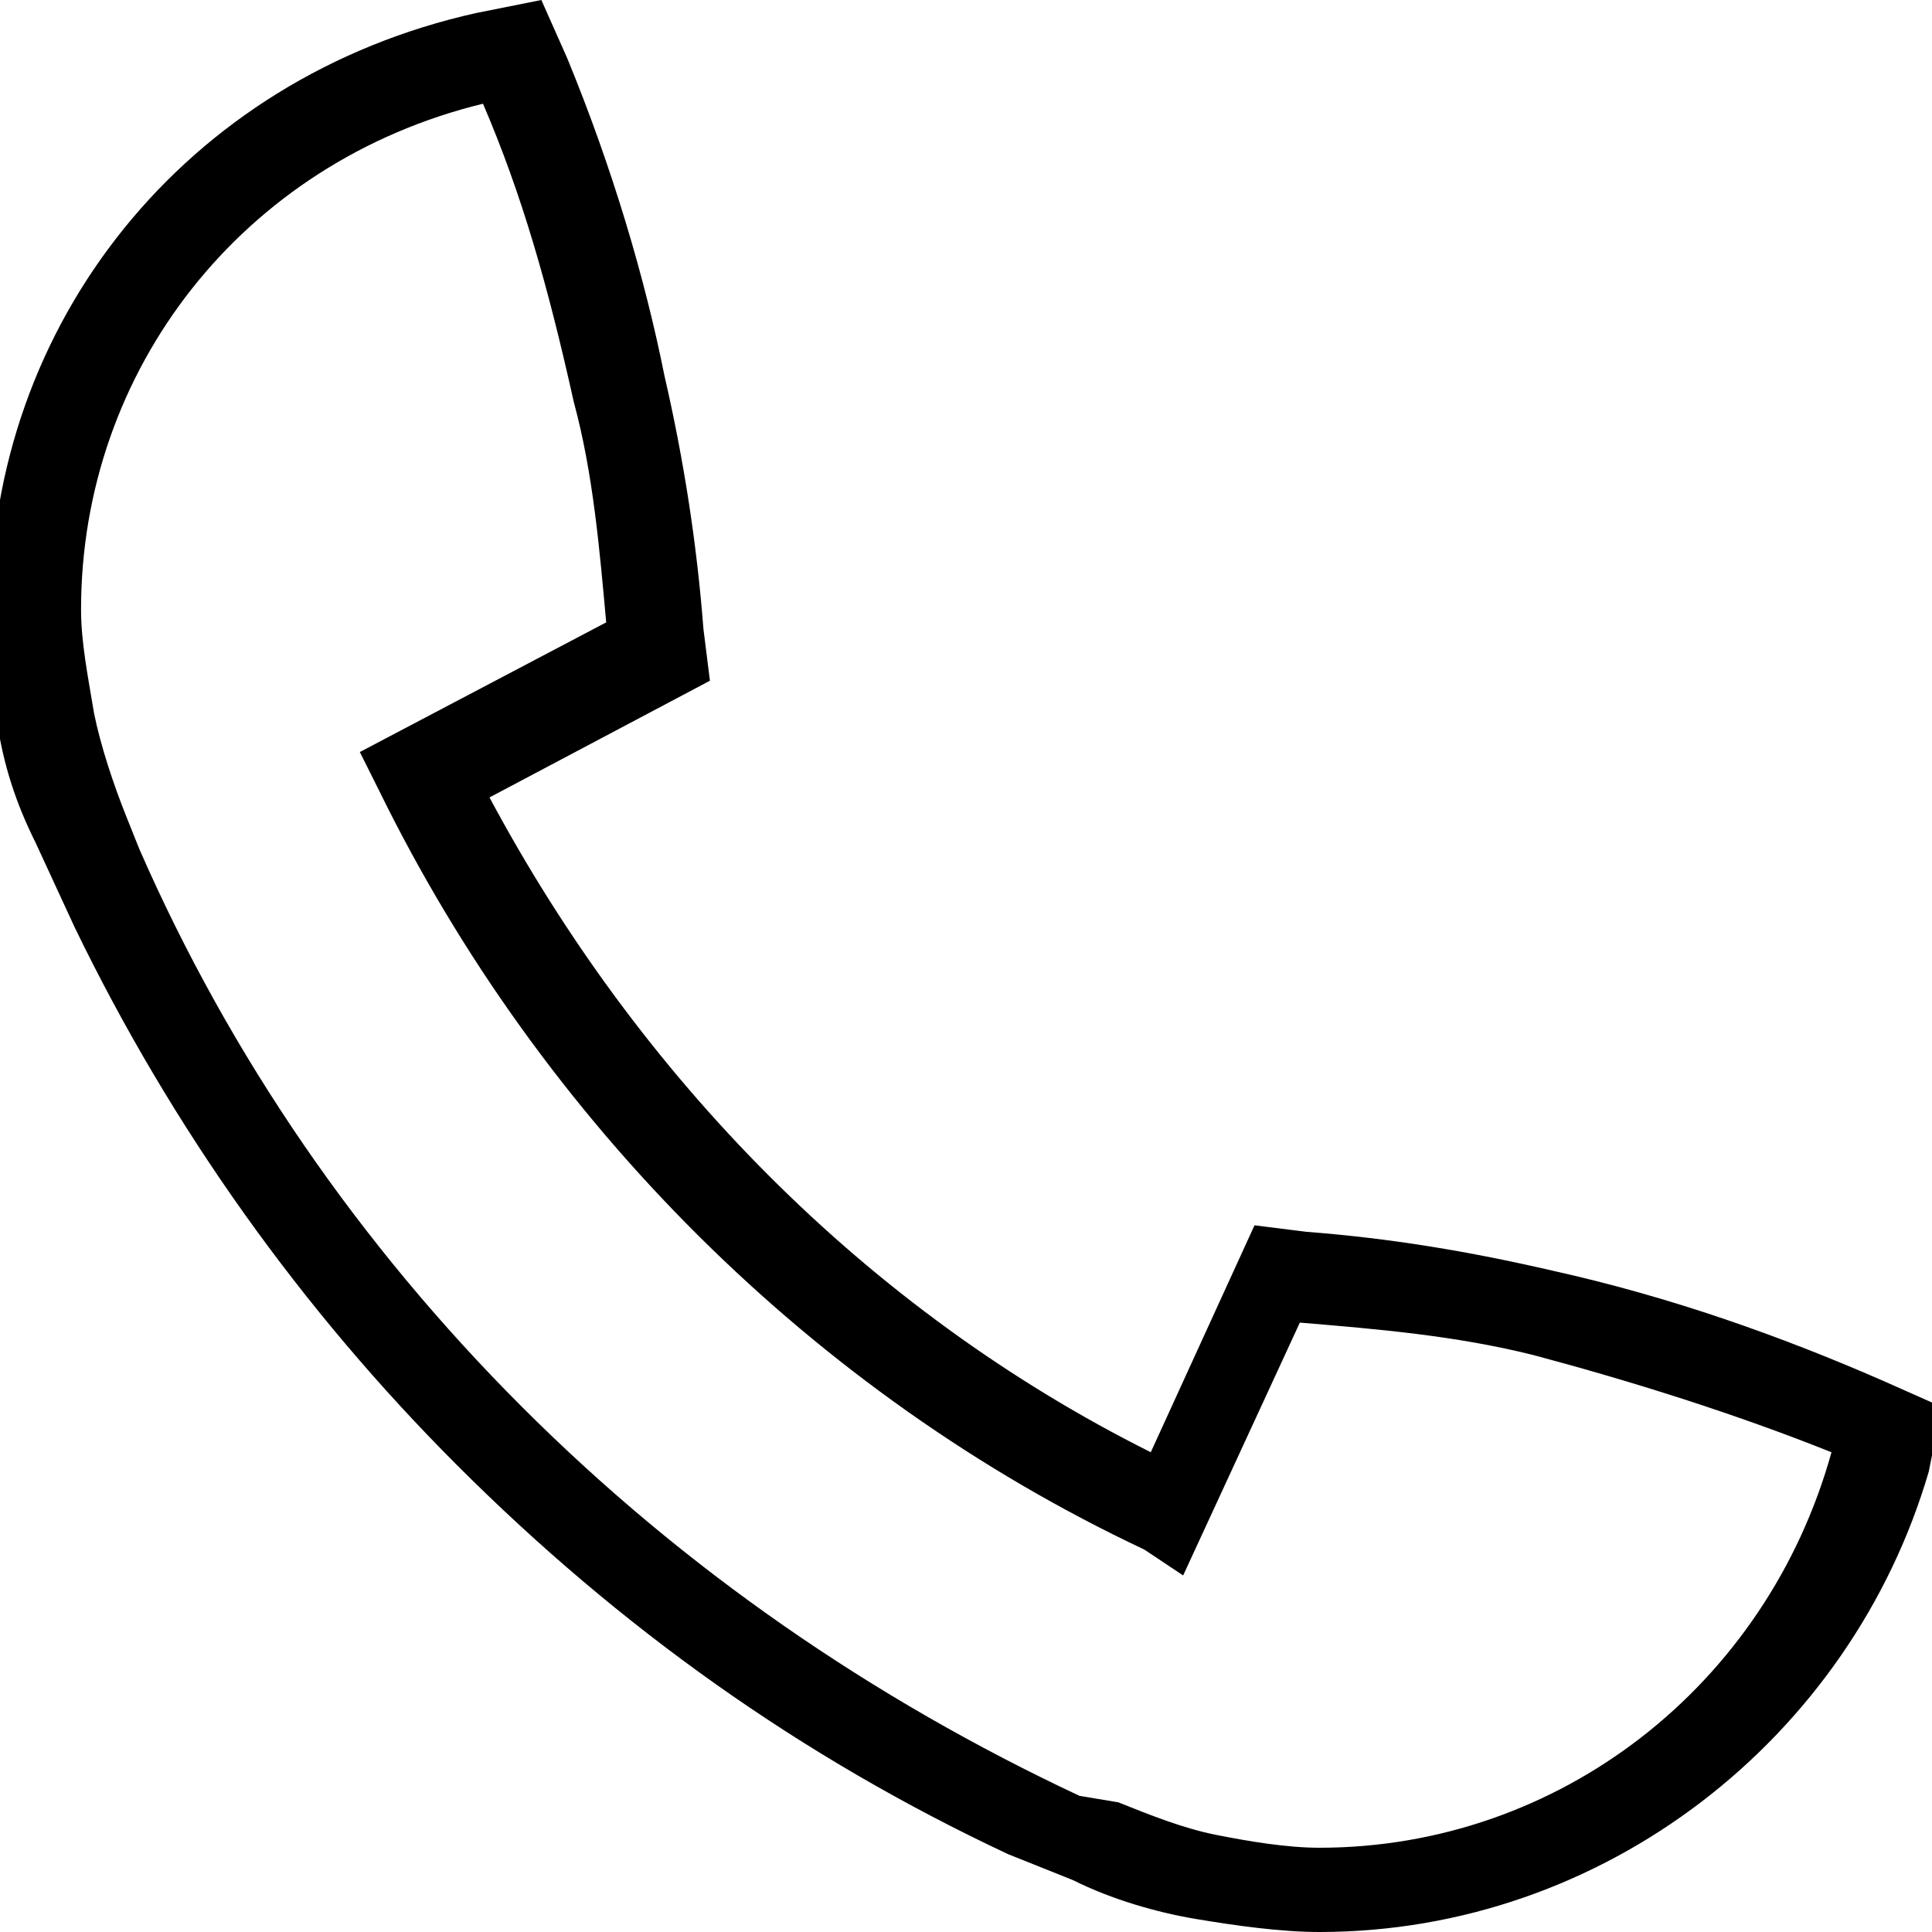
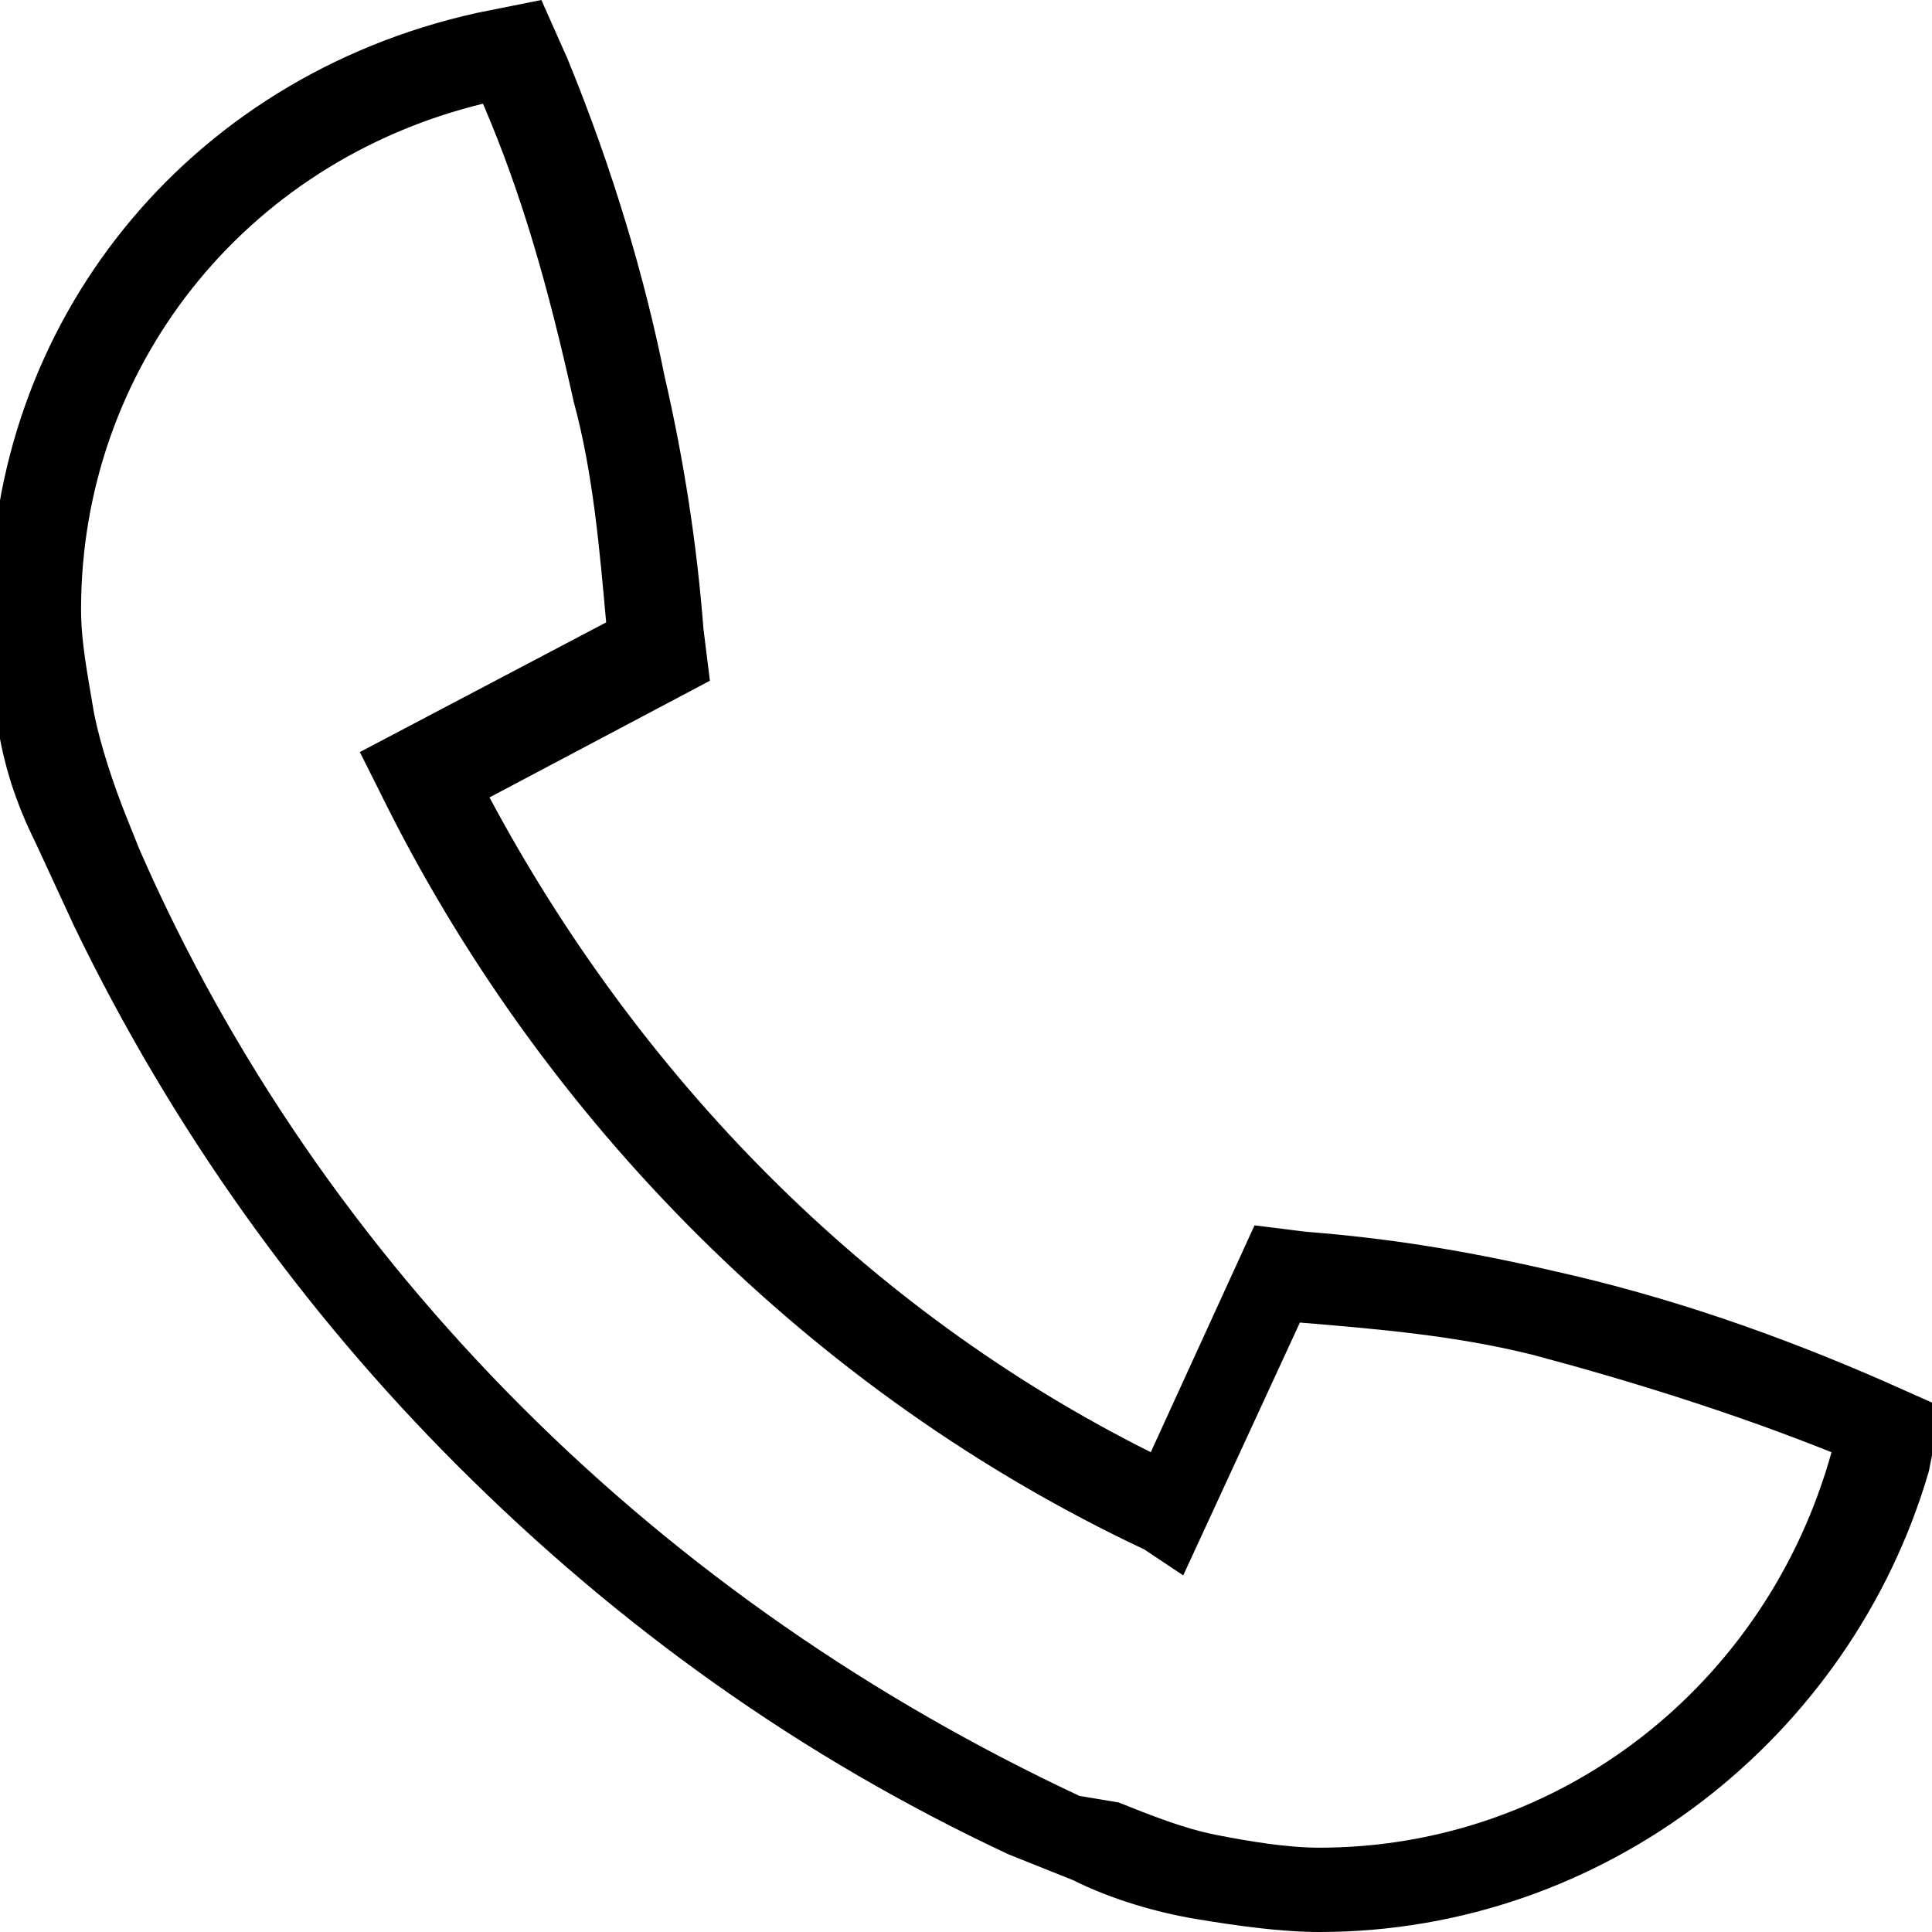
- <svg xmlns="http://www.w3.org/2000/svg" version="1.1" id="Layer_1" x="0px" y="0px" viewBox="0 0 64 64" enable-background="new 0 0 30 30" xml:space="preserve" width="64" height="64">
-   <defs id="defs7" />
-   <path d="m 43.705,64 c -1.289,0 -2.792,-0.215 -4.081,-0.43 -1.289,-0.215 -2.792,-0.644 -4.081,-1.289 l -2.148,-0.859 0,0 C 26.523,58.201 20.51,53.906 15.141,48.537 9.987,43.383 5.691,37.369 2.47,30.711 l 0,0 -1.289,-2.792 c -0.644,-1.289 -1.074,-2.577 -1.289,-4.081 0,-1.074 -0.215,-2.362 -0.215,-3.651 0,-9.45 6.443,-17.611 16.107,-19.758 L 17.933,0 l 0.859,1.933 c 1.503,3.651 2.577,7.302 3.221,10.523 0.644,2.792 1.074,5.584 1.289,8.376 l 0.215,1.718 -7.302,3.866 c 4.94,9.235 12.456,16.966 21.906,21.691 l 3.436,-7.517 1.718,0.215 c 2.792,0.215 5.369,0.644 8.161,1.289 3.866,0.859 7.517,2.148 10.953,3.651 l 1.933,0.859 -0.43,2.148 C 61.315,57.557 53.154,64 43.705,64 Z M 37.047,59.705 c 1.074,0.43 2.148,0.859 3.221,1.074 1.074,0.215 2.362,0.43 3.436,0.43 7.946,0 14.819,-5.369 16.966,-13.101 -3.221,-1.289 -6.658,-2.362 -9.879,-3.221 -2.577,-0.644 -5.154,-0.859 -7.732,-1.074 l -3.866,8.376 -1.289,-0.859 C 26.953,46.174 17.933,37.154 12.564,26.201 l -0.644,-1.289 8.161,-4.295 C 19.866,18.255 19.651,15.678 19.007,13.315 18.148,9.45 17.289,6.443 16,3.436 8.054,5.369 2.685,12.242 2.685,20.188 c 0,1.074 0.215,2.148 0.43,3.436 0.215,1.074 0.644,2.362 1.074,3.436 l 0.43,1.074 c 3.007,6.872 7.302,13.101 12.671,18.47 5.369,5.369 11.597,9.664 18.47,12.886 l 1.289,0.215 z" id="path3" style="fill:#000000" />
+ <svg xmlns="http://www.w3.org/2000/svg" viewBox="0 0 64 64" enable-background="new 0 0 30 30" width="64" height="64">
+   <path d="M43.705 64c-1.29 0-2.792-.215-4.08-.43-1.29-.214-2.793-.644-4.08-1.288l-2.15-.86c-6.872-3.22-12.885-7.516-18.254-12.885C9.988 43.383 5.69 37.37 2.47 30.71l-1.29-2.79C.538 26.63.108 25.34-.106 23.84c0-1.075-.215-2.363-.215-3.652 0-9.45 6.443-17.61 16.107-19.758L17.933 0l.86 1.933c1.502 3.65 2.576 7.302 3.22 10.523.645 2.792 1.074 5.584 1.29 8.376l.214 1.718-7.302 3.866c4.94 9.235 12.456 16.967 21.906 21.69l3.437-7.515 1.718.215c2.792.215 5.37.645 8.16 1.29 3.867.858 7.518 2.147 10.954 3.65l1.932.86-.43 2.147C61.316 57.557 53.155 64 43.706 64zm-6.658-4.295c1.074.43 2.148.86 3.22 1.074 1.075.213 2.364.428 3.438.428 7.946 0 14.818-5.37 16.966-13.1-3.22-1.29-6.657-2.363-9.878-3.222-2.577-.644-5.154-.86-7.732-1.074l-3.865 8.376-1.29-.86c-10.952-5.154-19.972-14.174-25.34-25.127l-.646-1.287 8.16-4.296c-.214-2.362-.43-4.94-1.073-7.302-.86-3.865-1.718-6.872-3.007-9.88C8.054 5.37 2.685 12.243 2.685 20.19c0 1.074.214 2.148.43 3.436.214 1.074.643 2.363 1.073 3.436l.43 1.074c3.006 6.873 7.3 13.1 12.67 18.47 5.37 5.37 11.598 9.664 18.47 12.886l1.29.215z" />
</svg>
